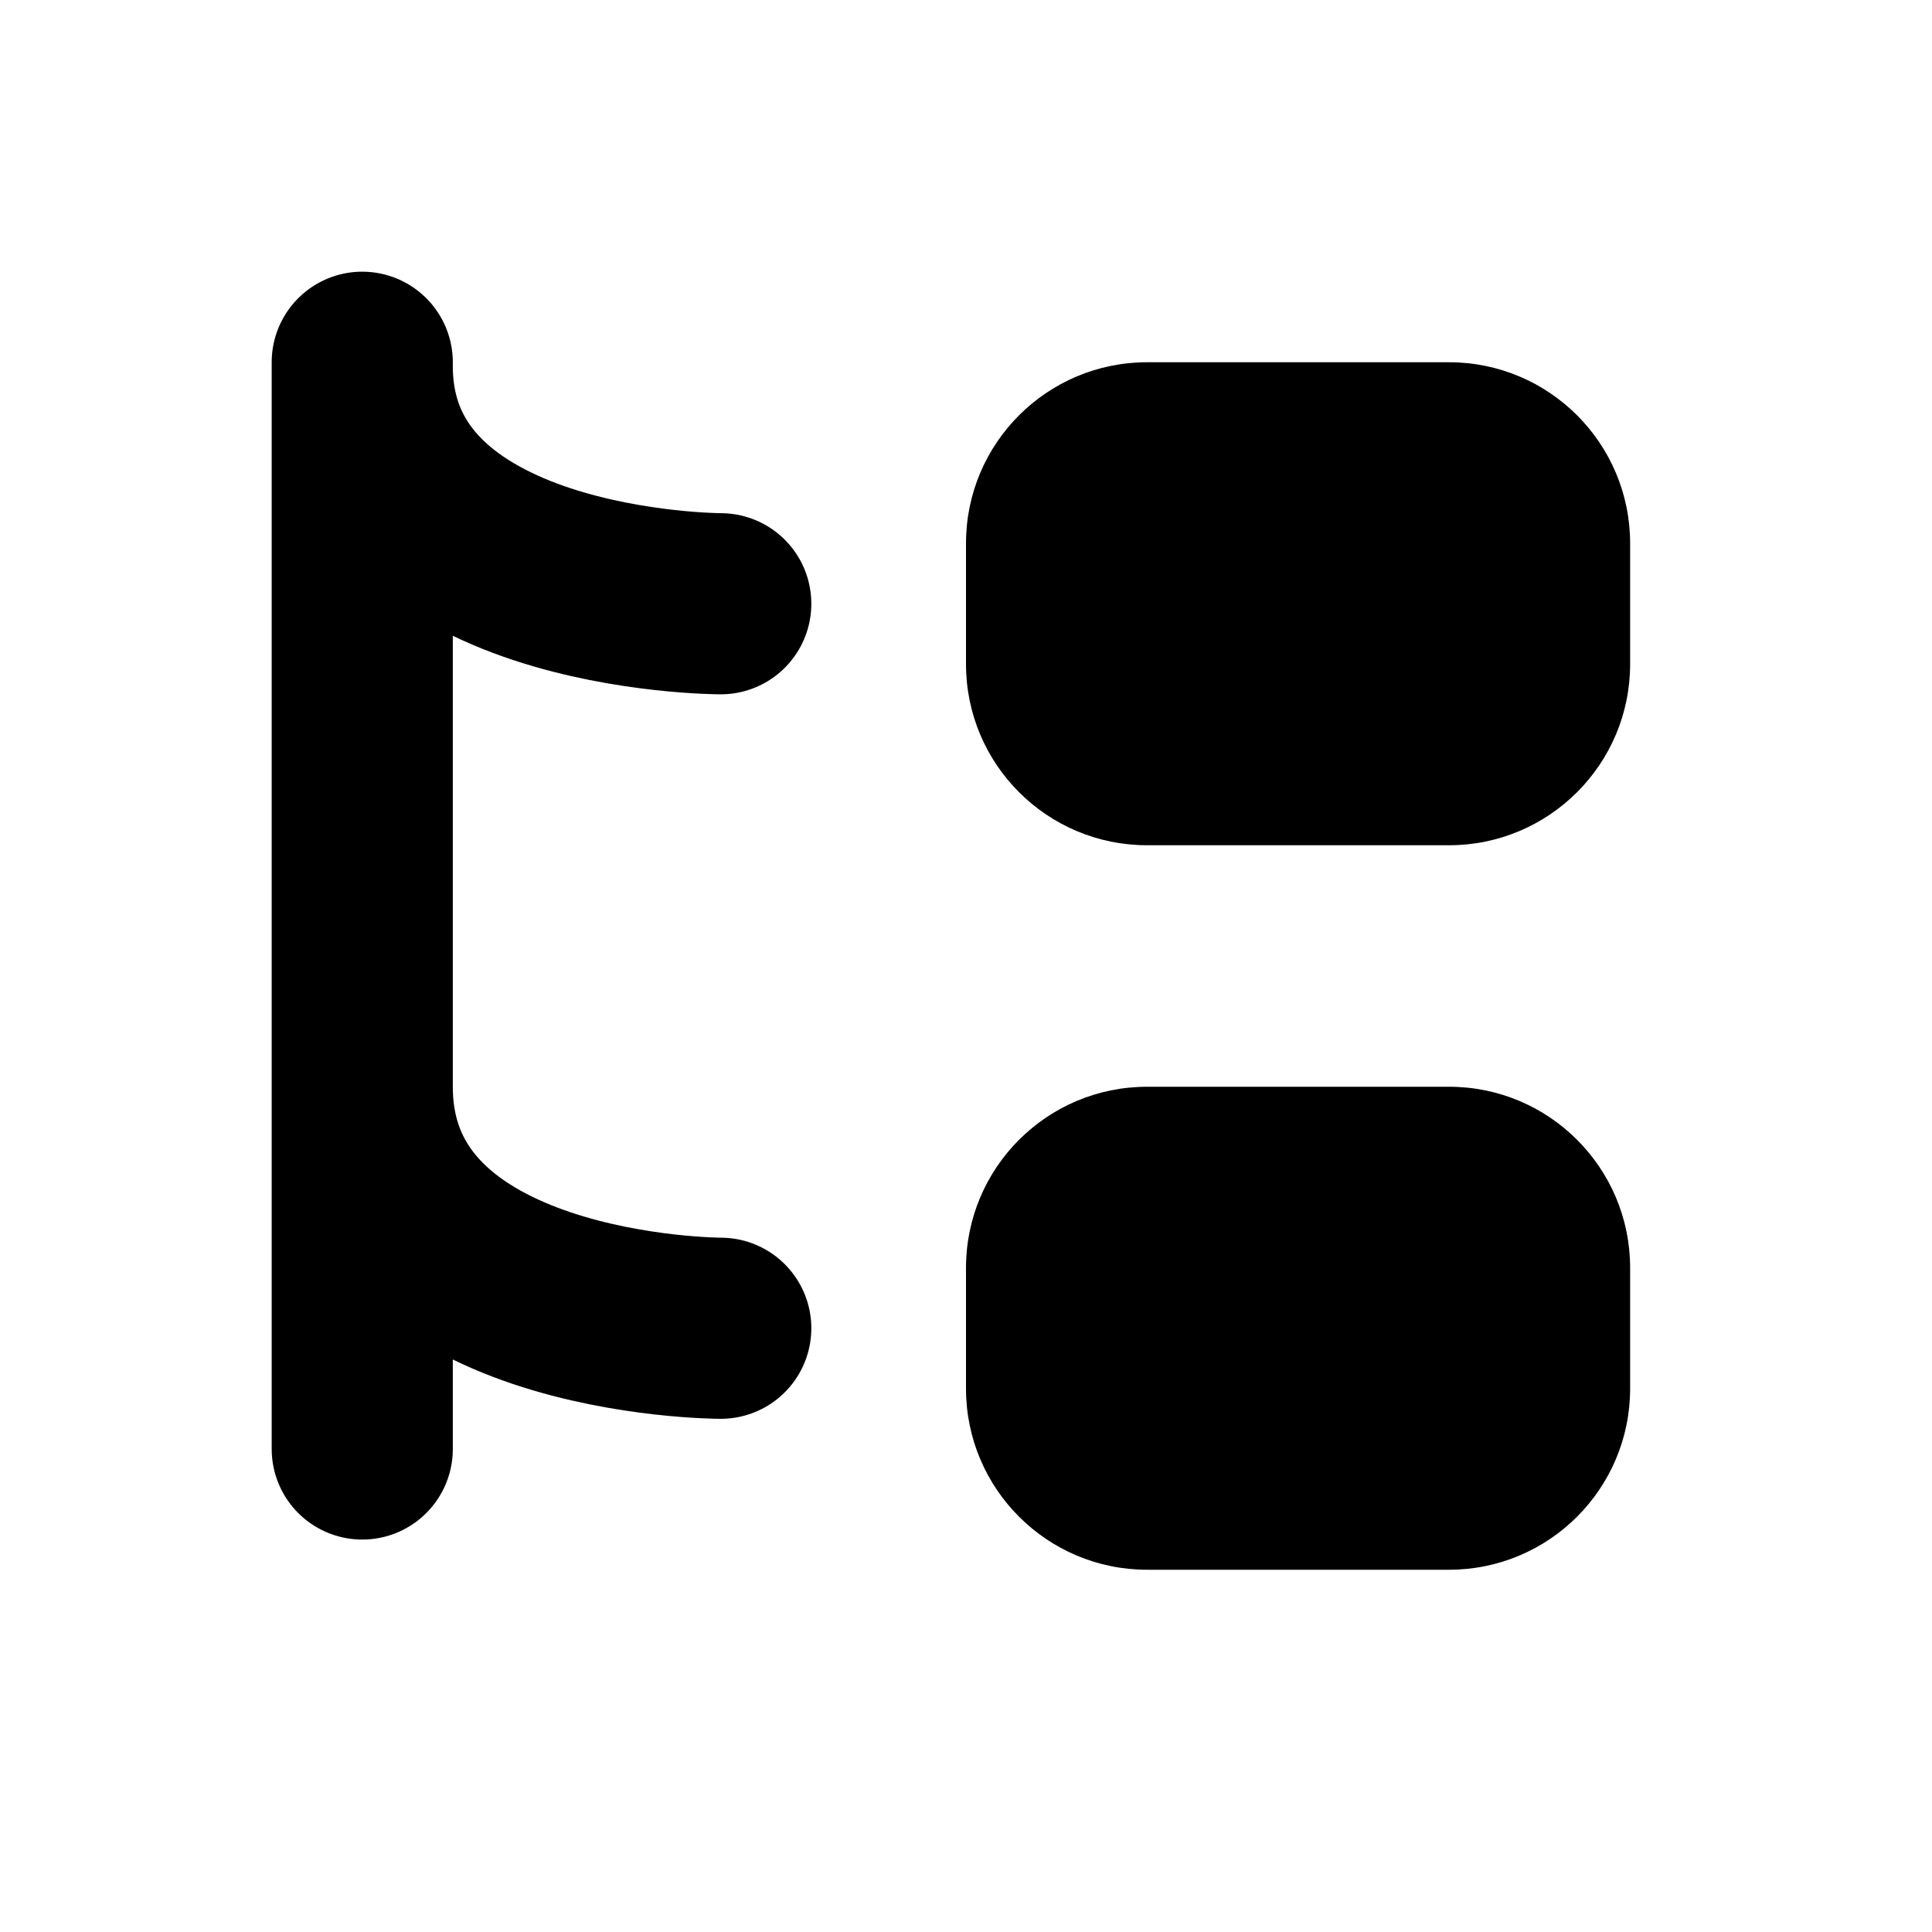
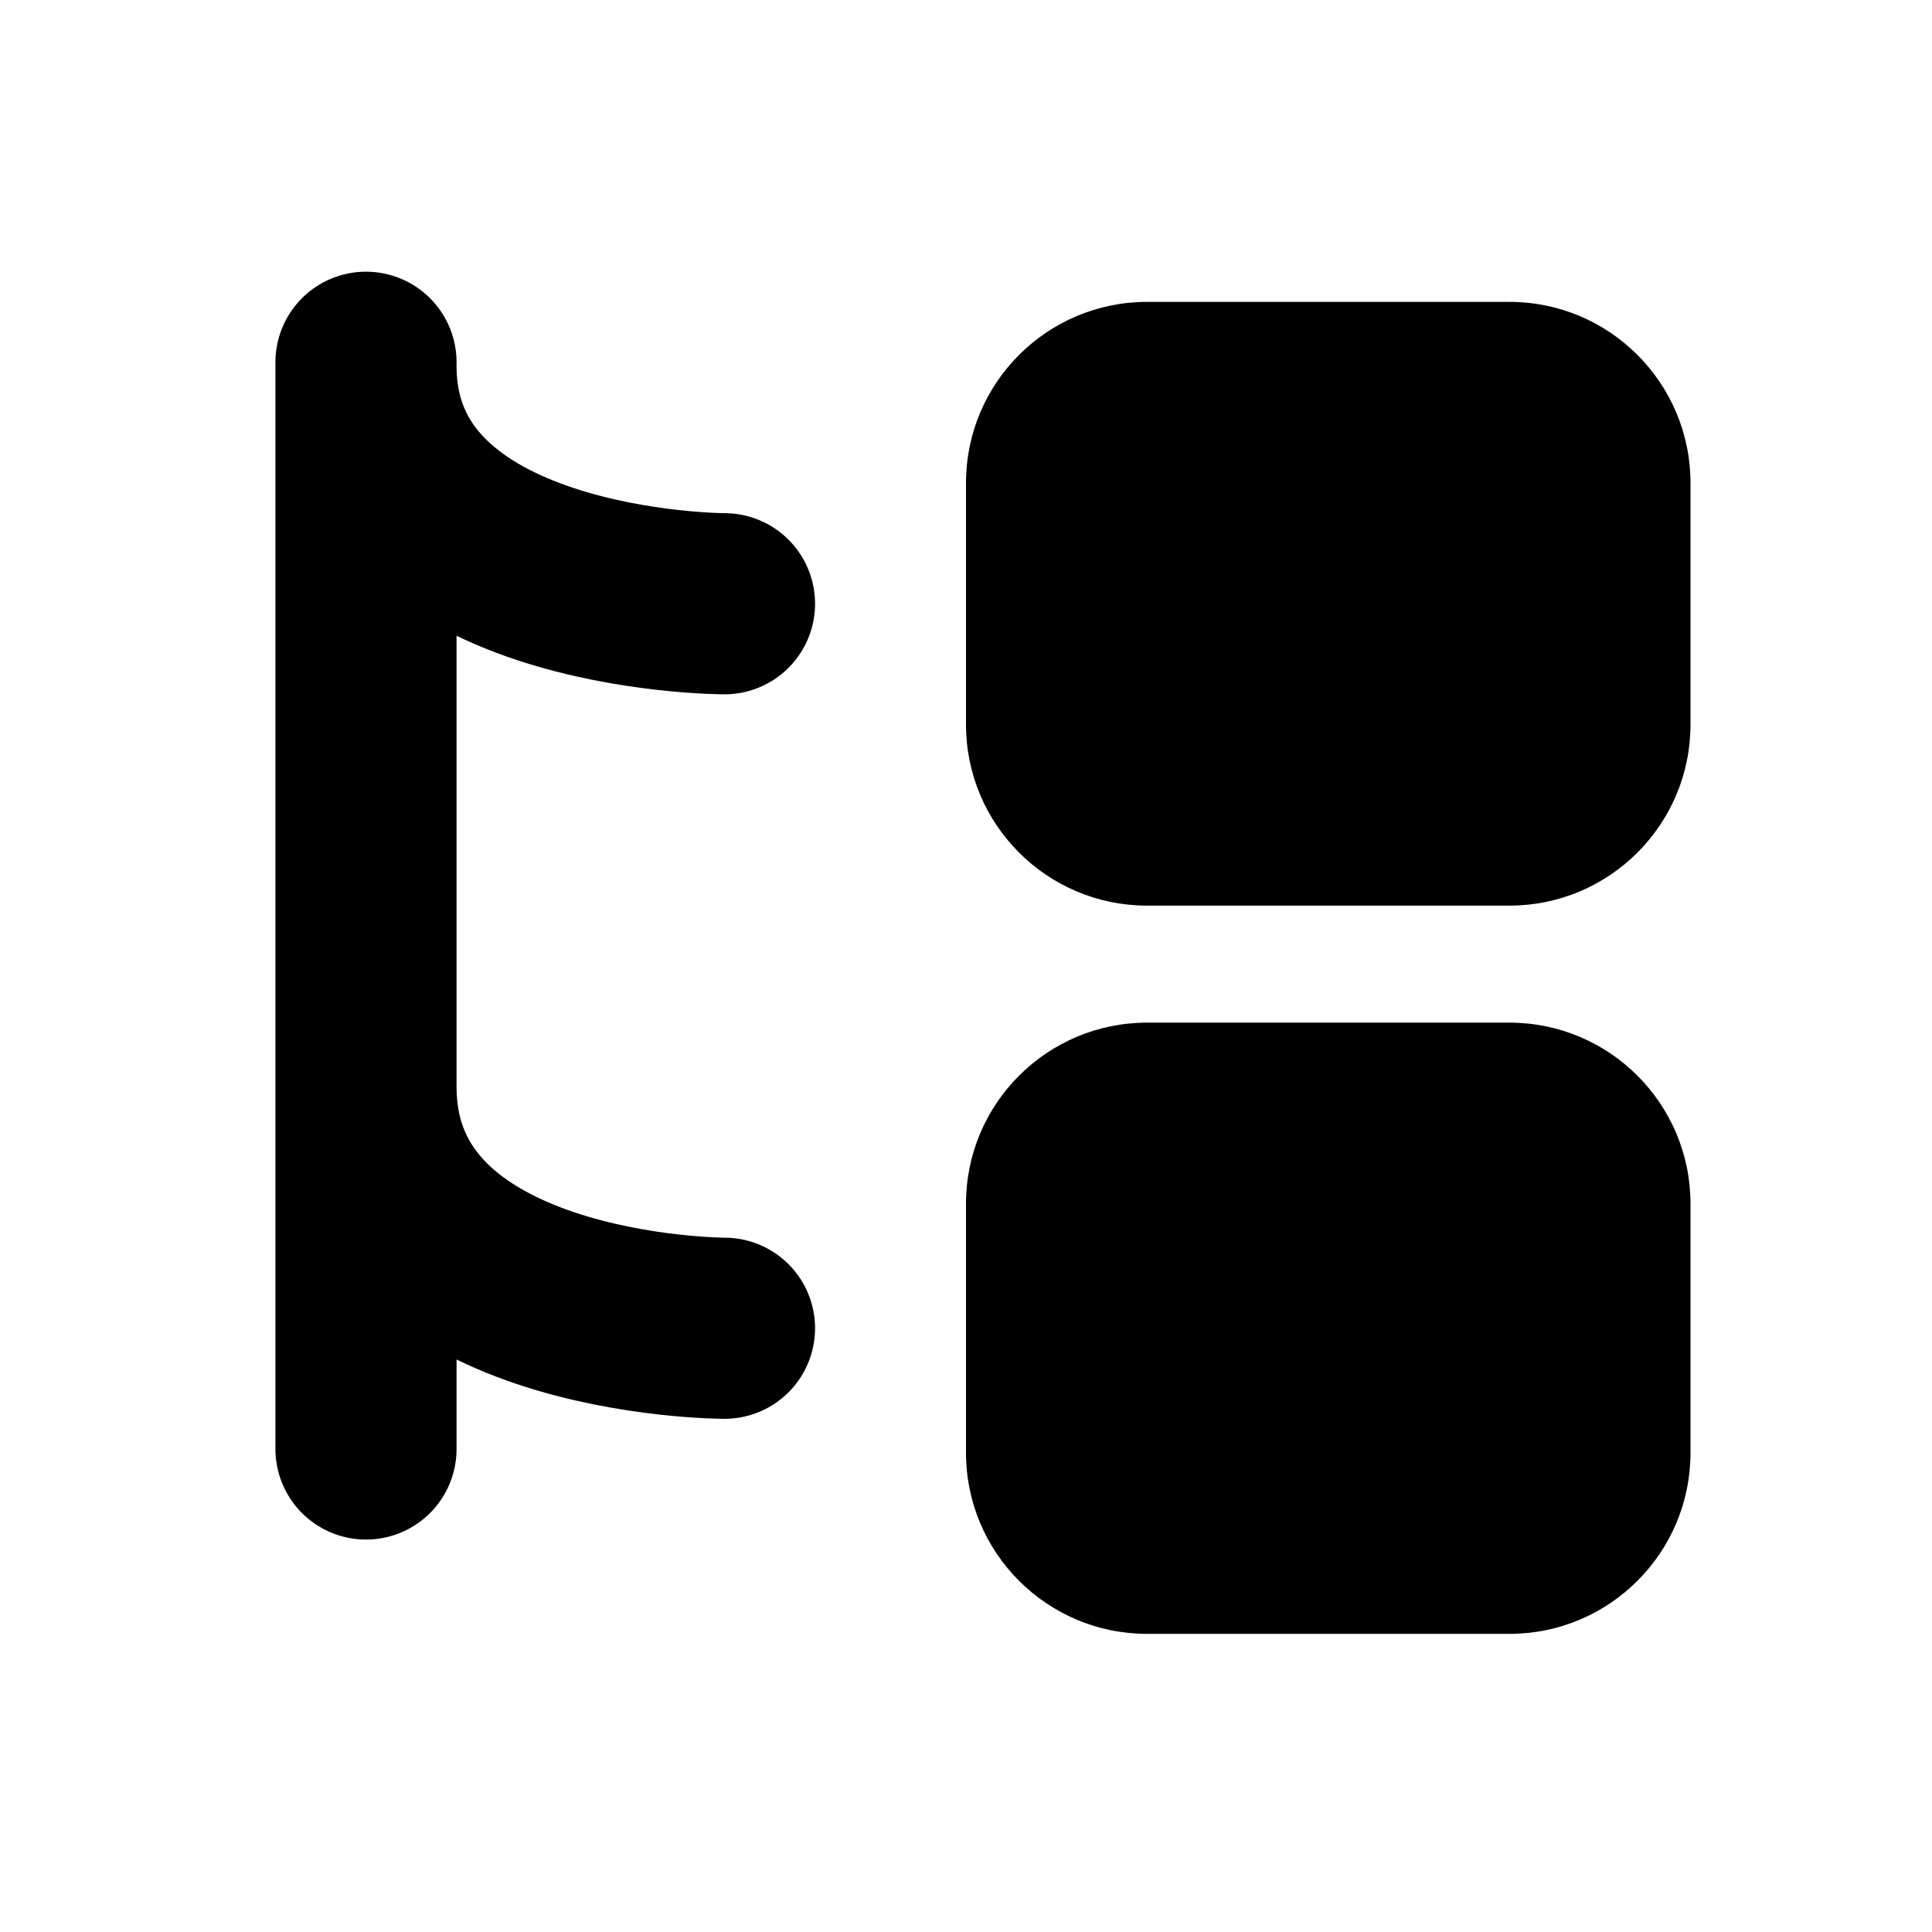
<svg xmlns="http://www.w3.org/2000/svg" width="16" height="16" viewBox="0 0 16 16" fill="none">
-   <path d="M3 3V3.031M3 3.031V9M3 3.031C3 5 5.969 5 5.969 5M3 9C3 11 5.969 11 5.969 11M3 9V12" stroke="black" stroke-width="1.5" stroke-linecap="round" stroke-linejoin="round" />
-   <rect x="8" y="3" width="5.5" height="4" rx="1.5" fill="black" />
-   <rect x="8" y="9" width="5.5" height="4" rx="1.5" fill="black" />
+   <path d="M3.031 3V3.031M3.031 3.031V9M3.031 3.031C3.031 5 6 5 6 5M3.031 9C3.031 11 6 11 6 11M3.031 9V12" stroke="black" stroke-width="1.5" stroke-linecap="round" stroke-linejoin="round" />
+   <rect x="8" y="2.5" width="6" height="5" rx="1.5" fill="black" />
+   <rect x="8" y="8.469" width="6" height="5.062" rx="1.5" fill="black" />
</svg>
